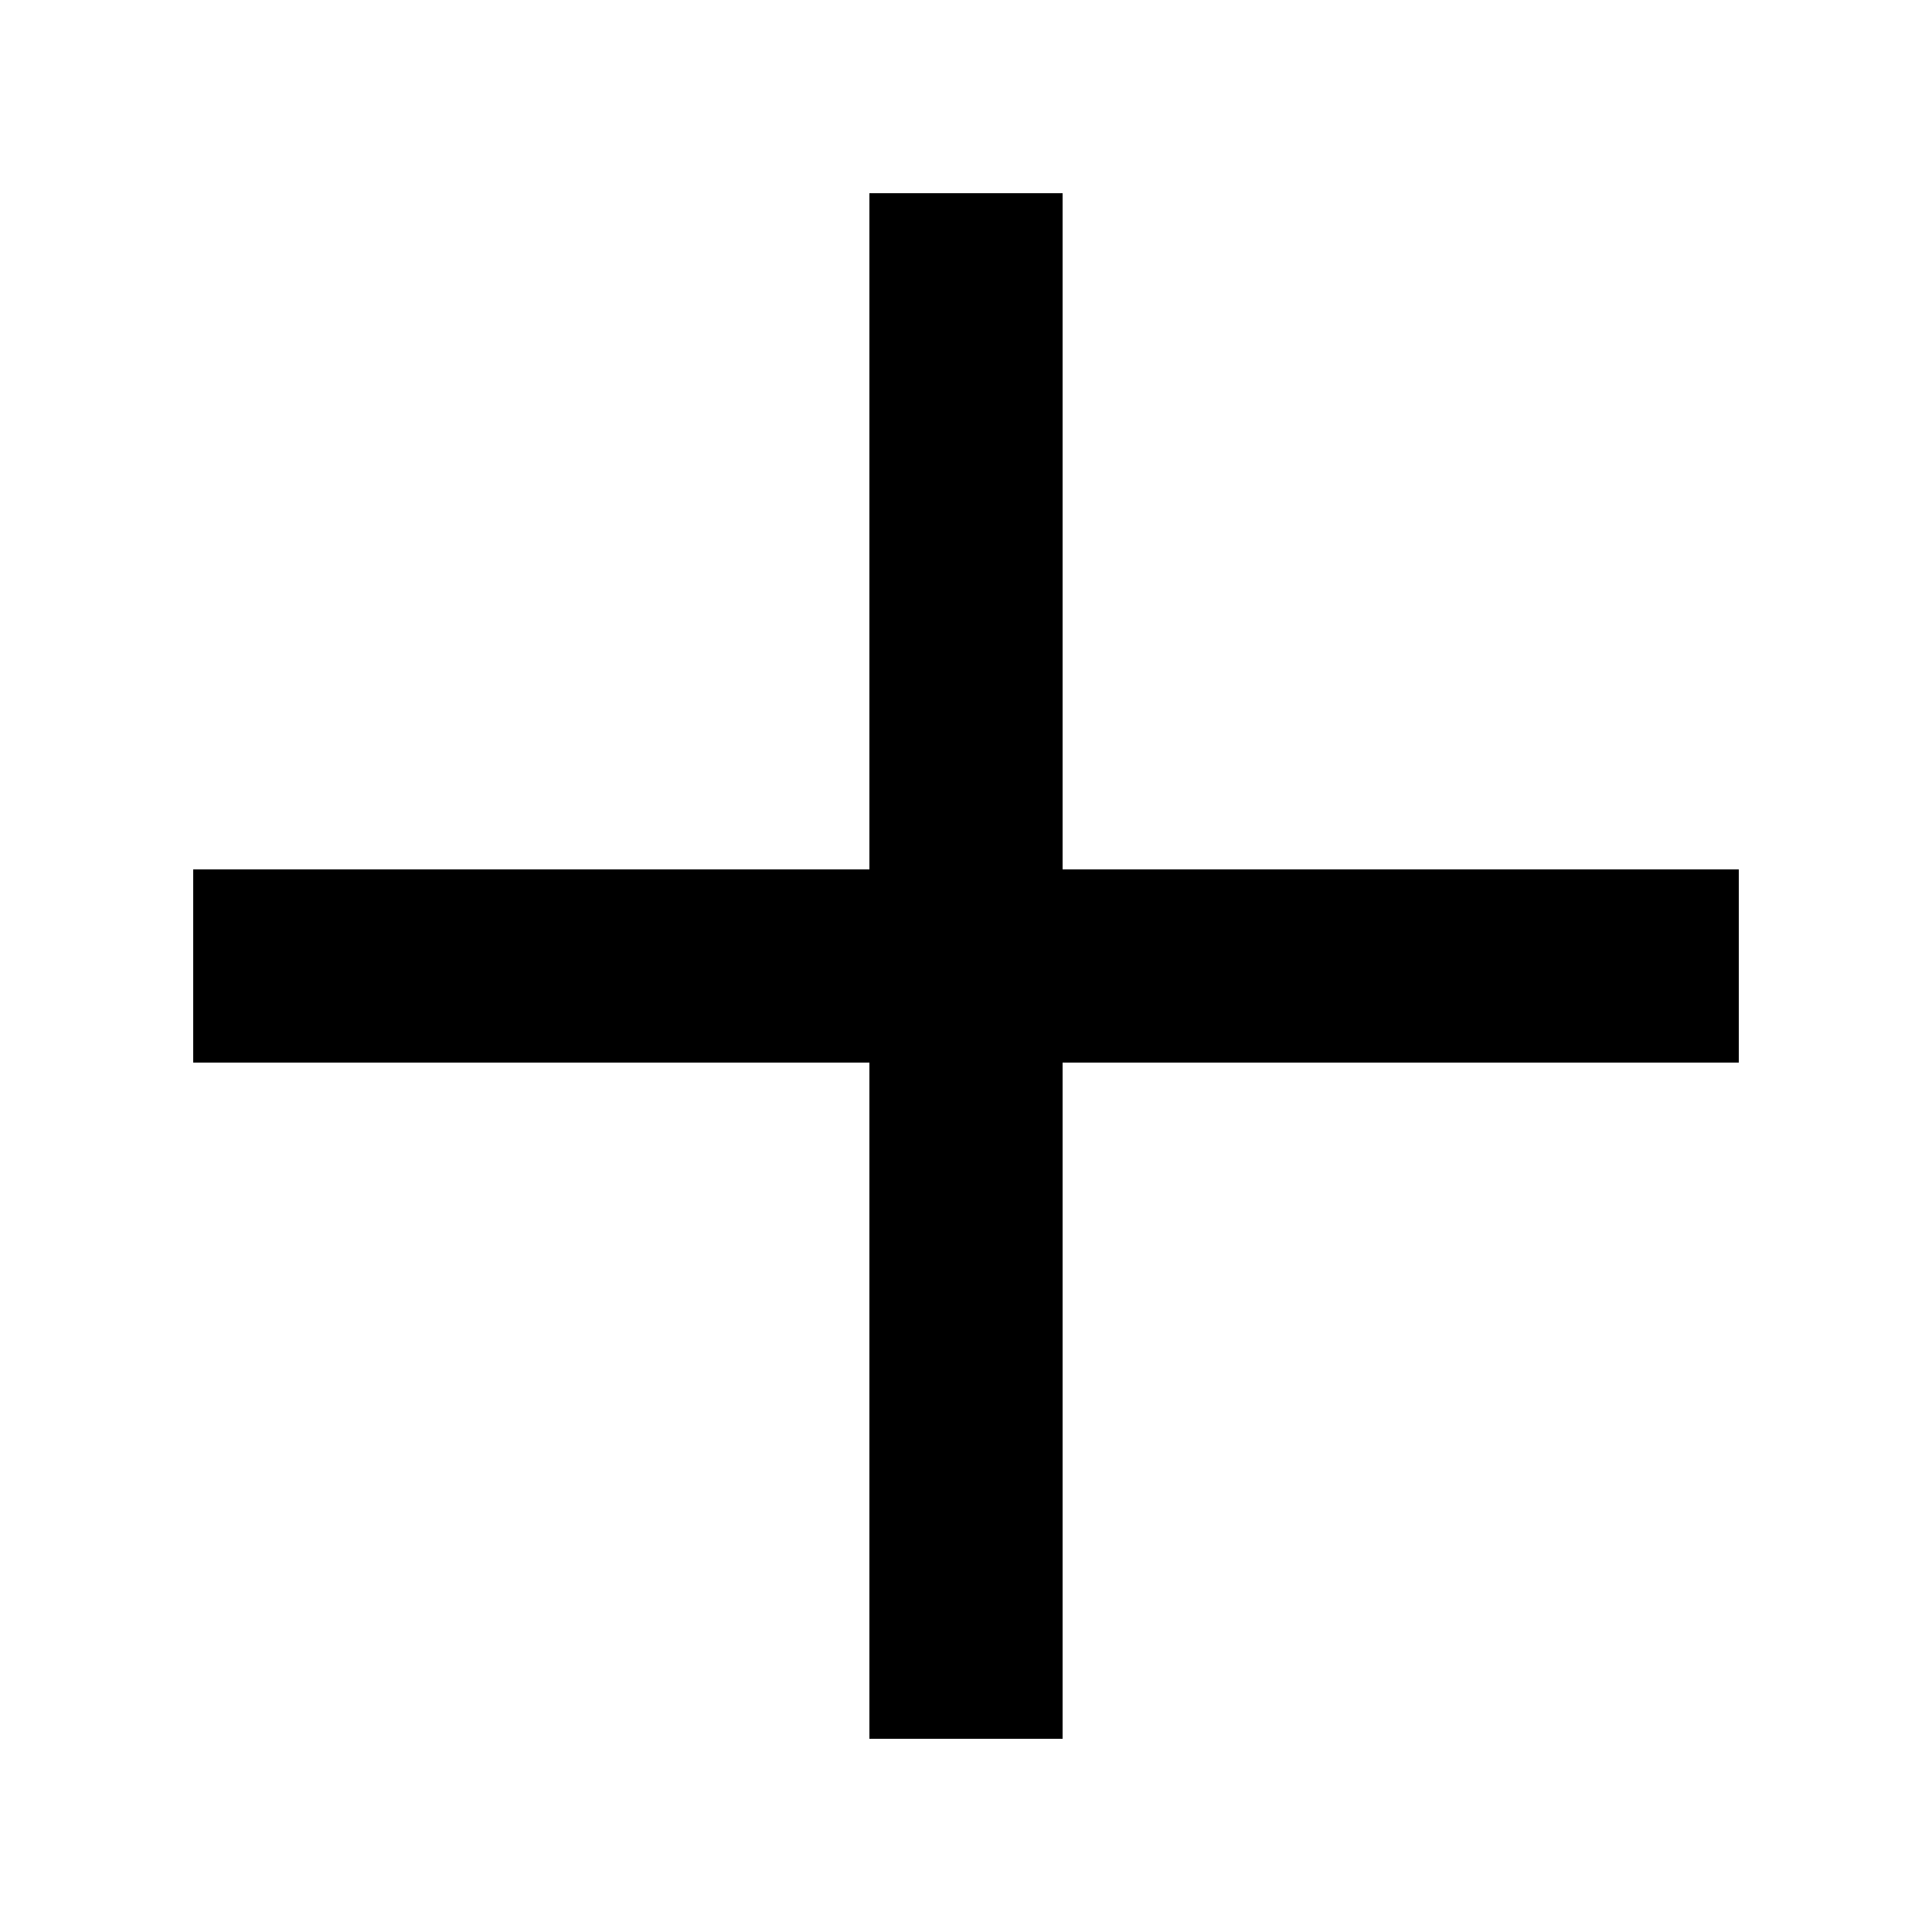
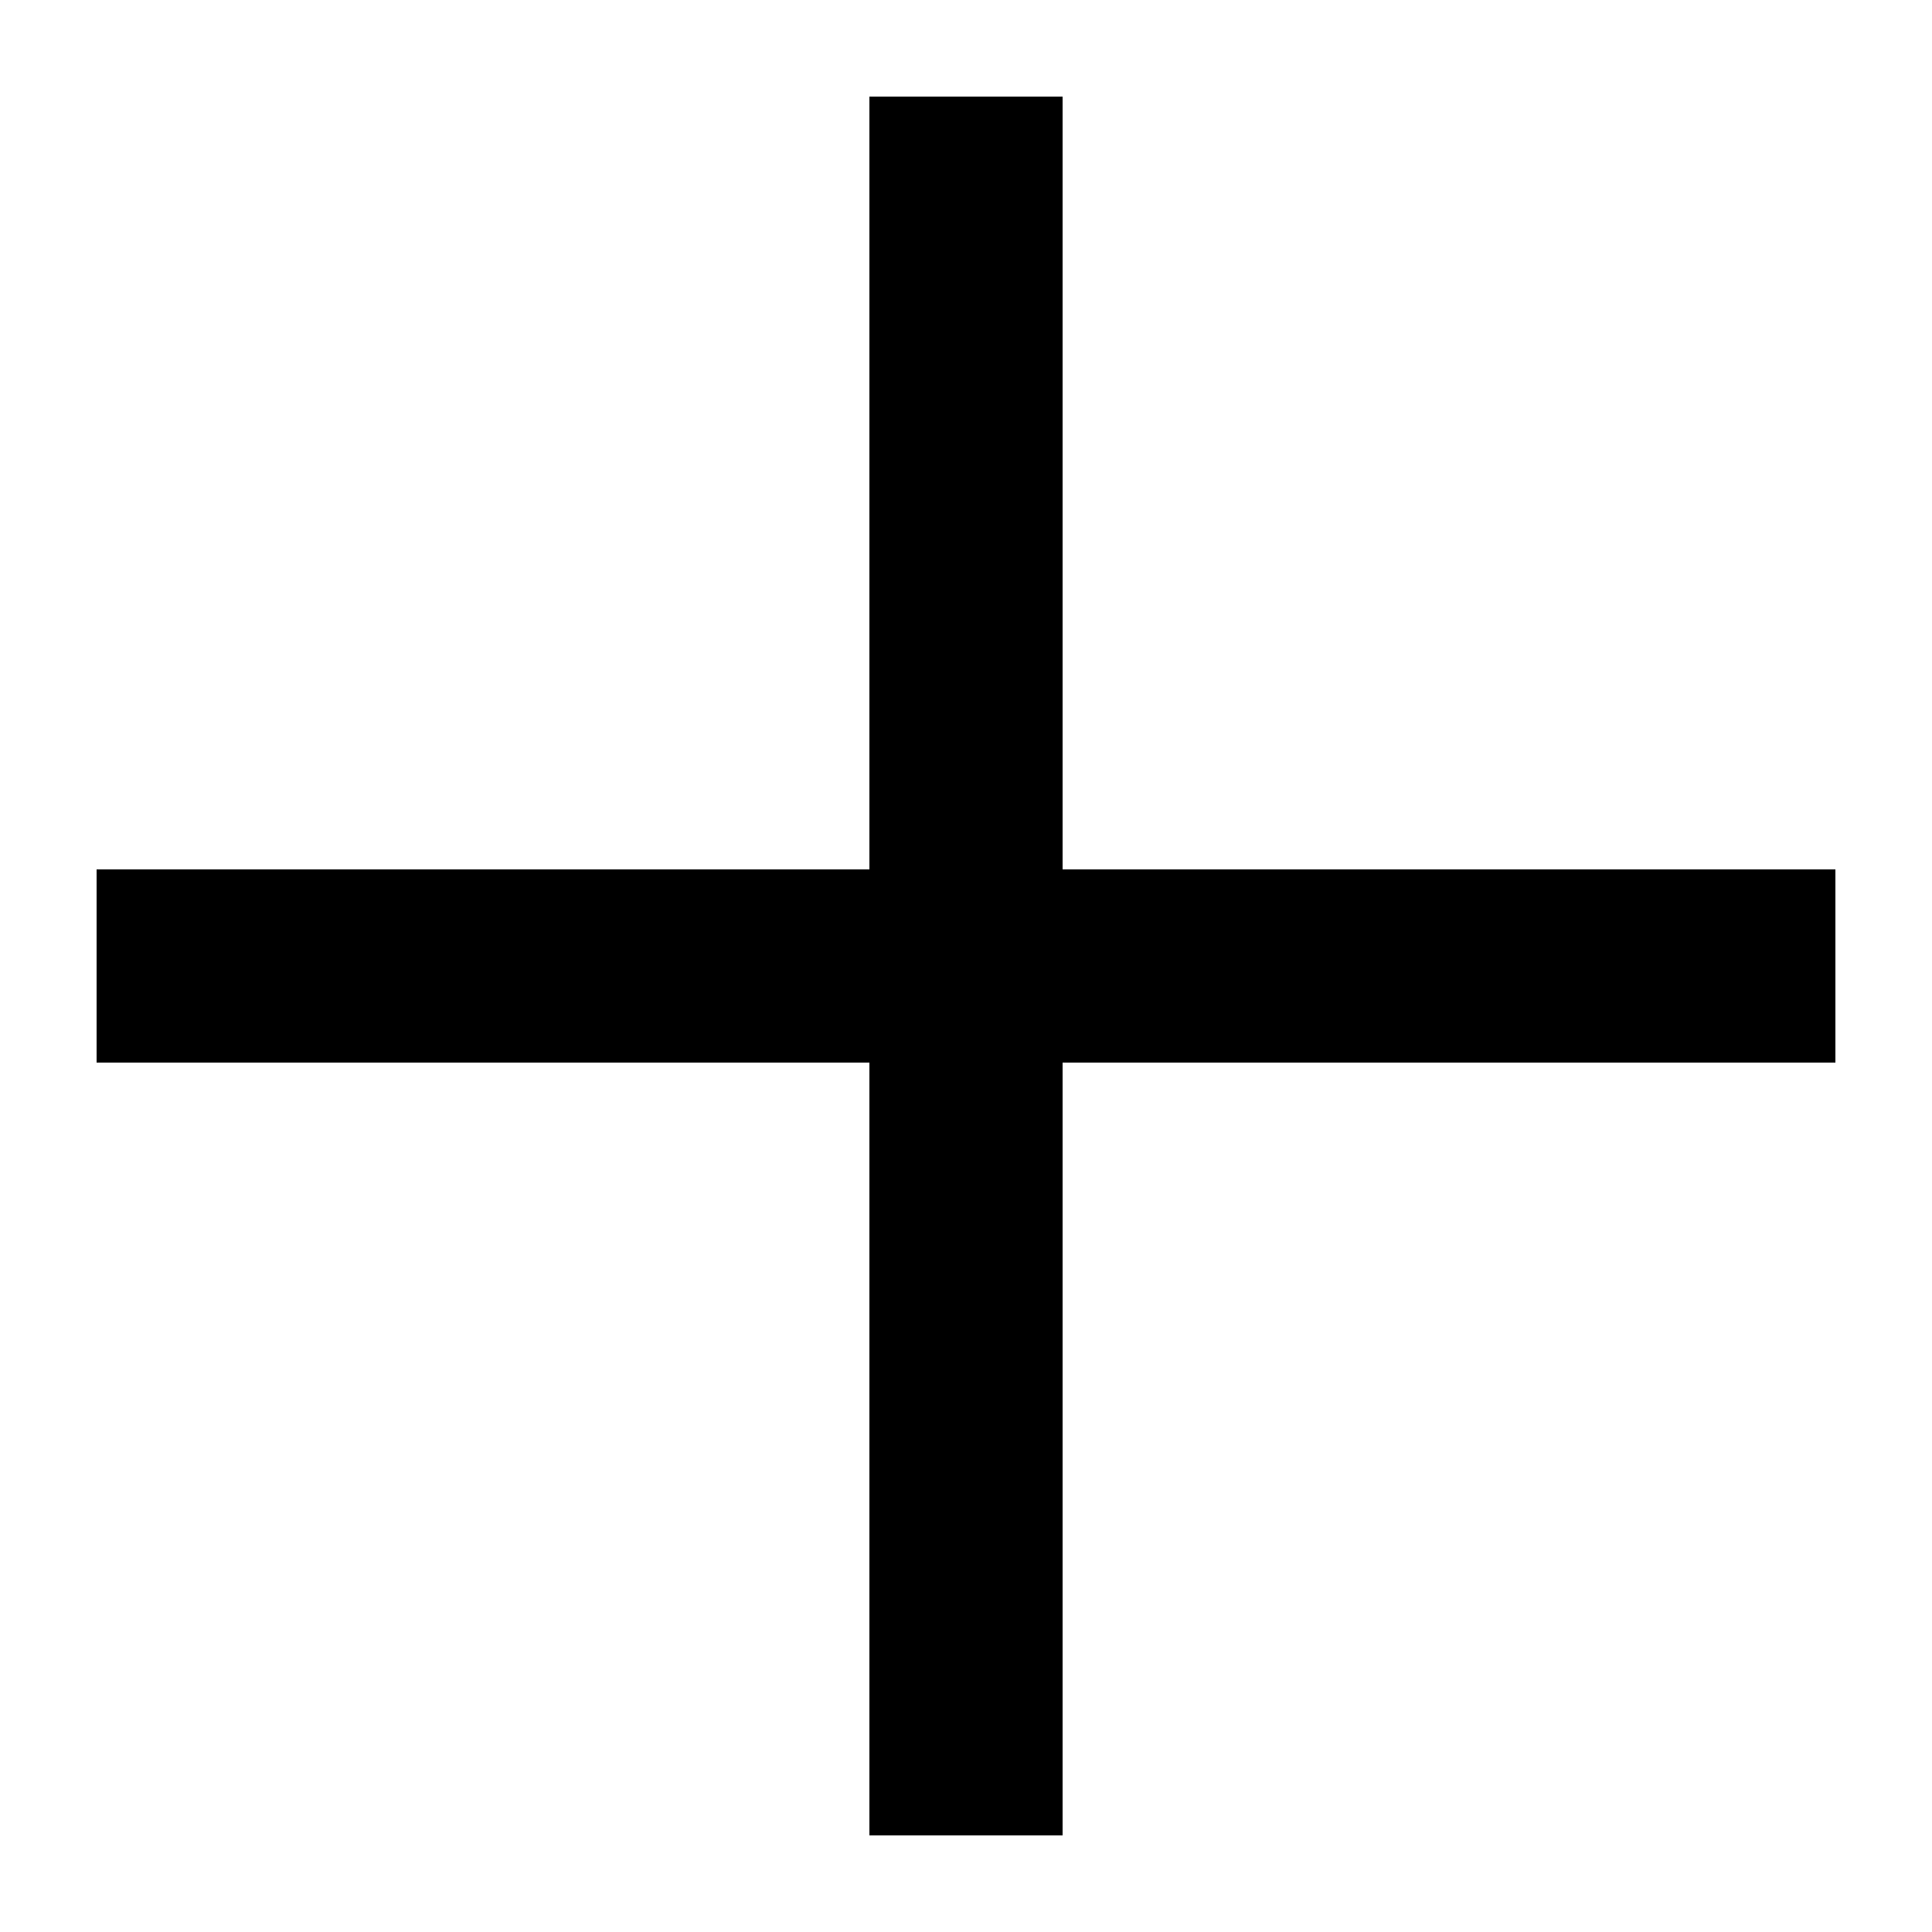
<svg xmlns="http://www.w3.org/2000/svg" viewBox="0 0 20 20">
  <g id="Layer_1" data-name="Layer 1">
-     <polygon points="18 9 11 9 11 2 9 2 9 9 2 9 2 11 9 11 9 18 11 18 11 11 18 11 18 9" />
+     <polygon points="19 9 11 9 11 1 9 1 9 9 1 9 1 11 9 11 9 19 11 19 11 11 19 11 19 9" />
  </g>
</svg>
